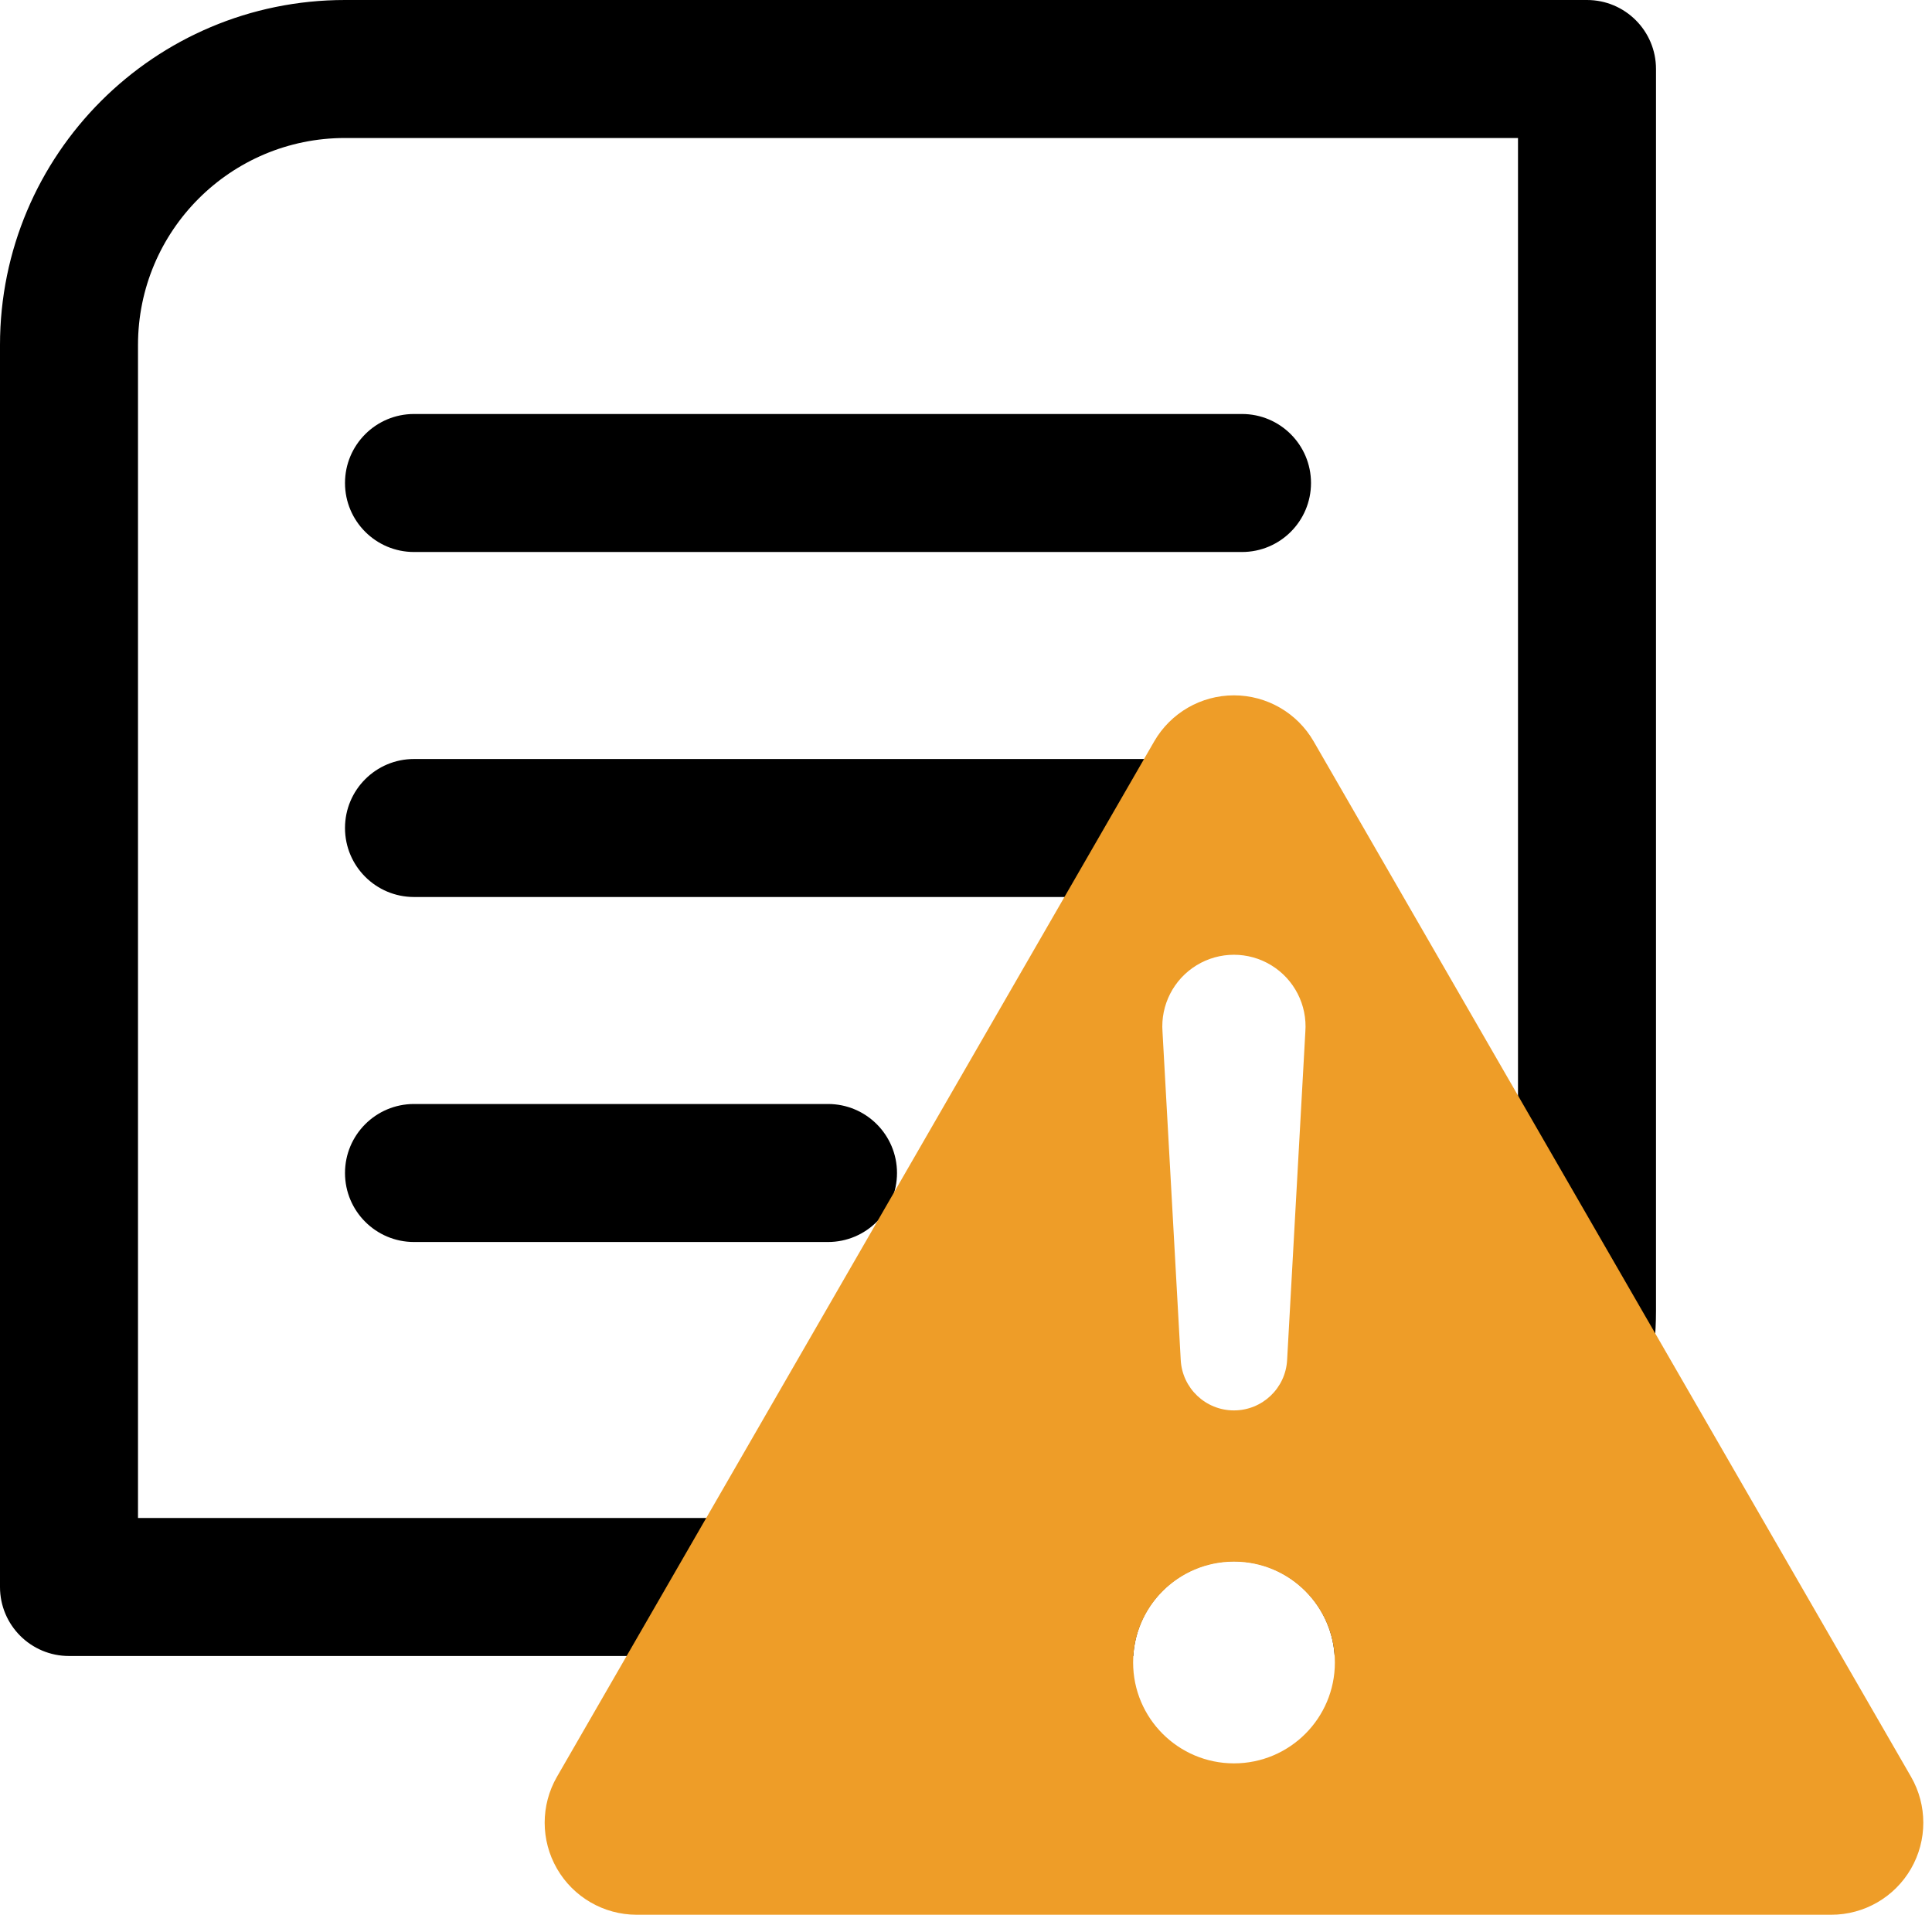
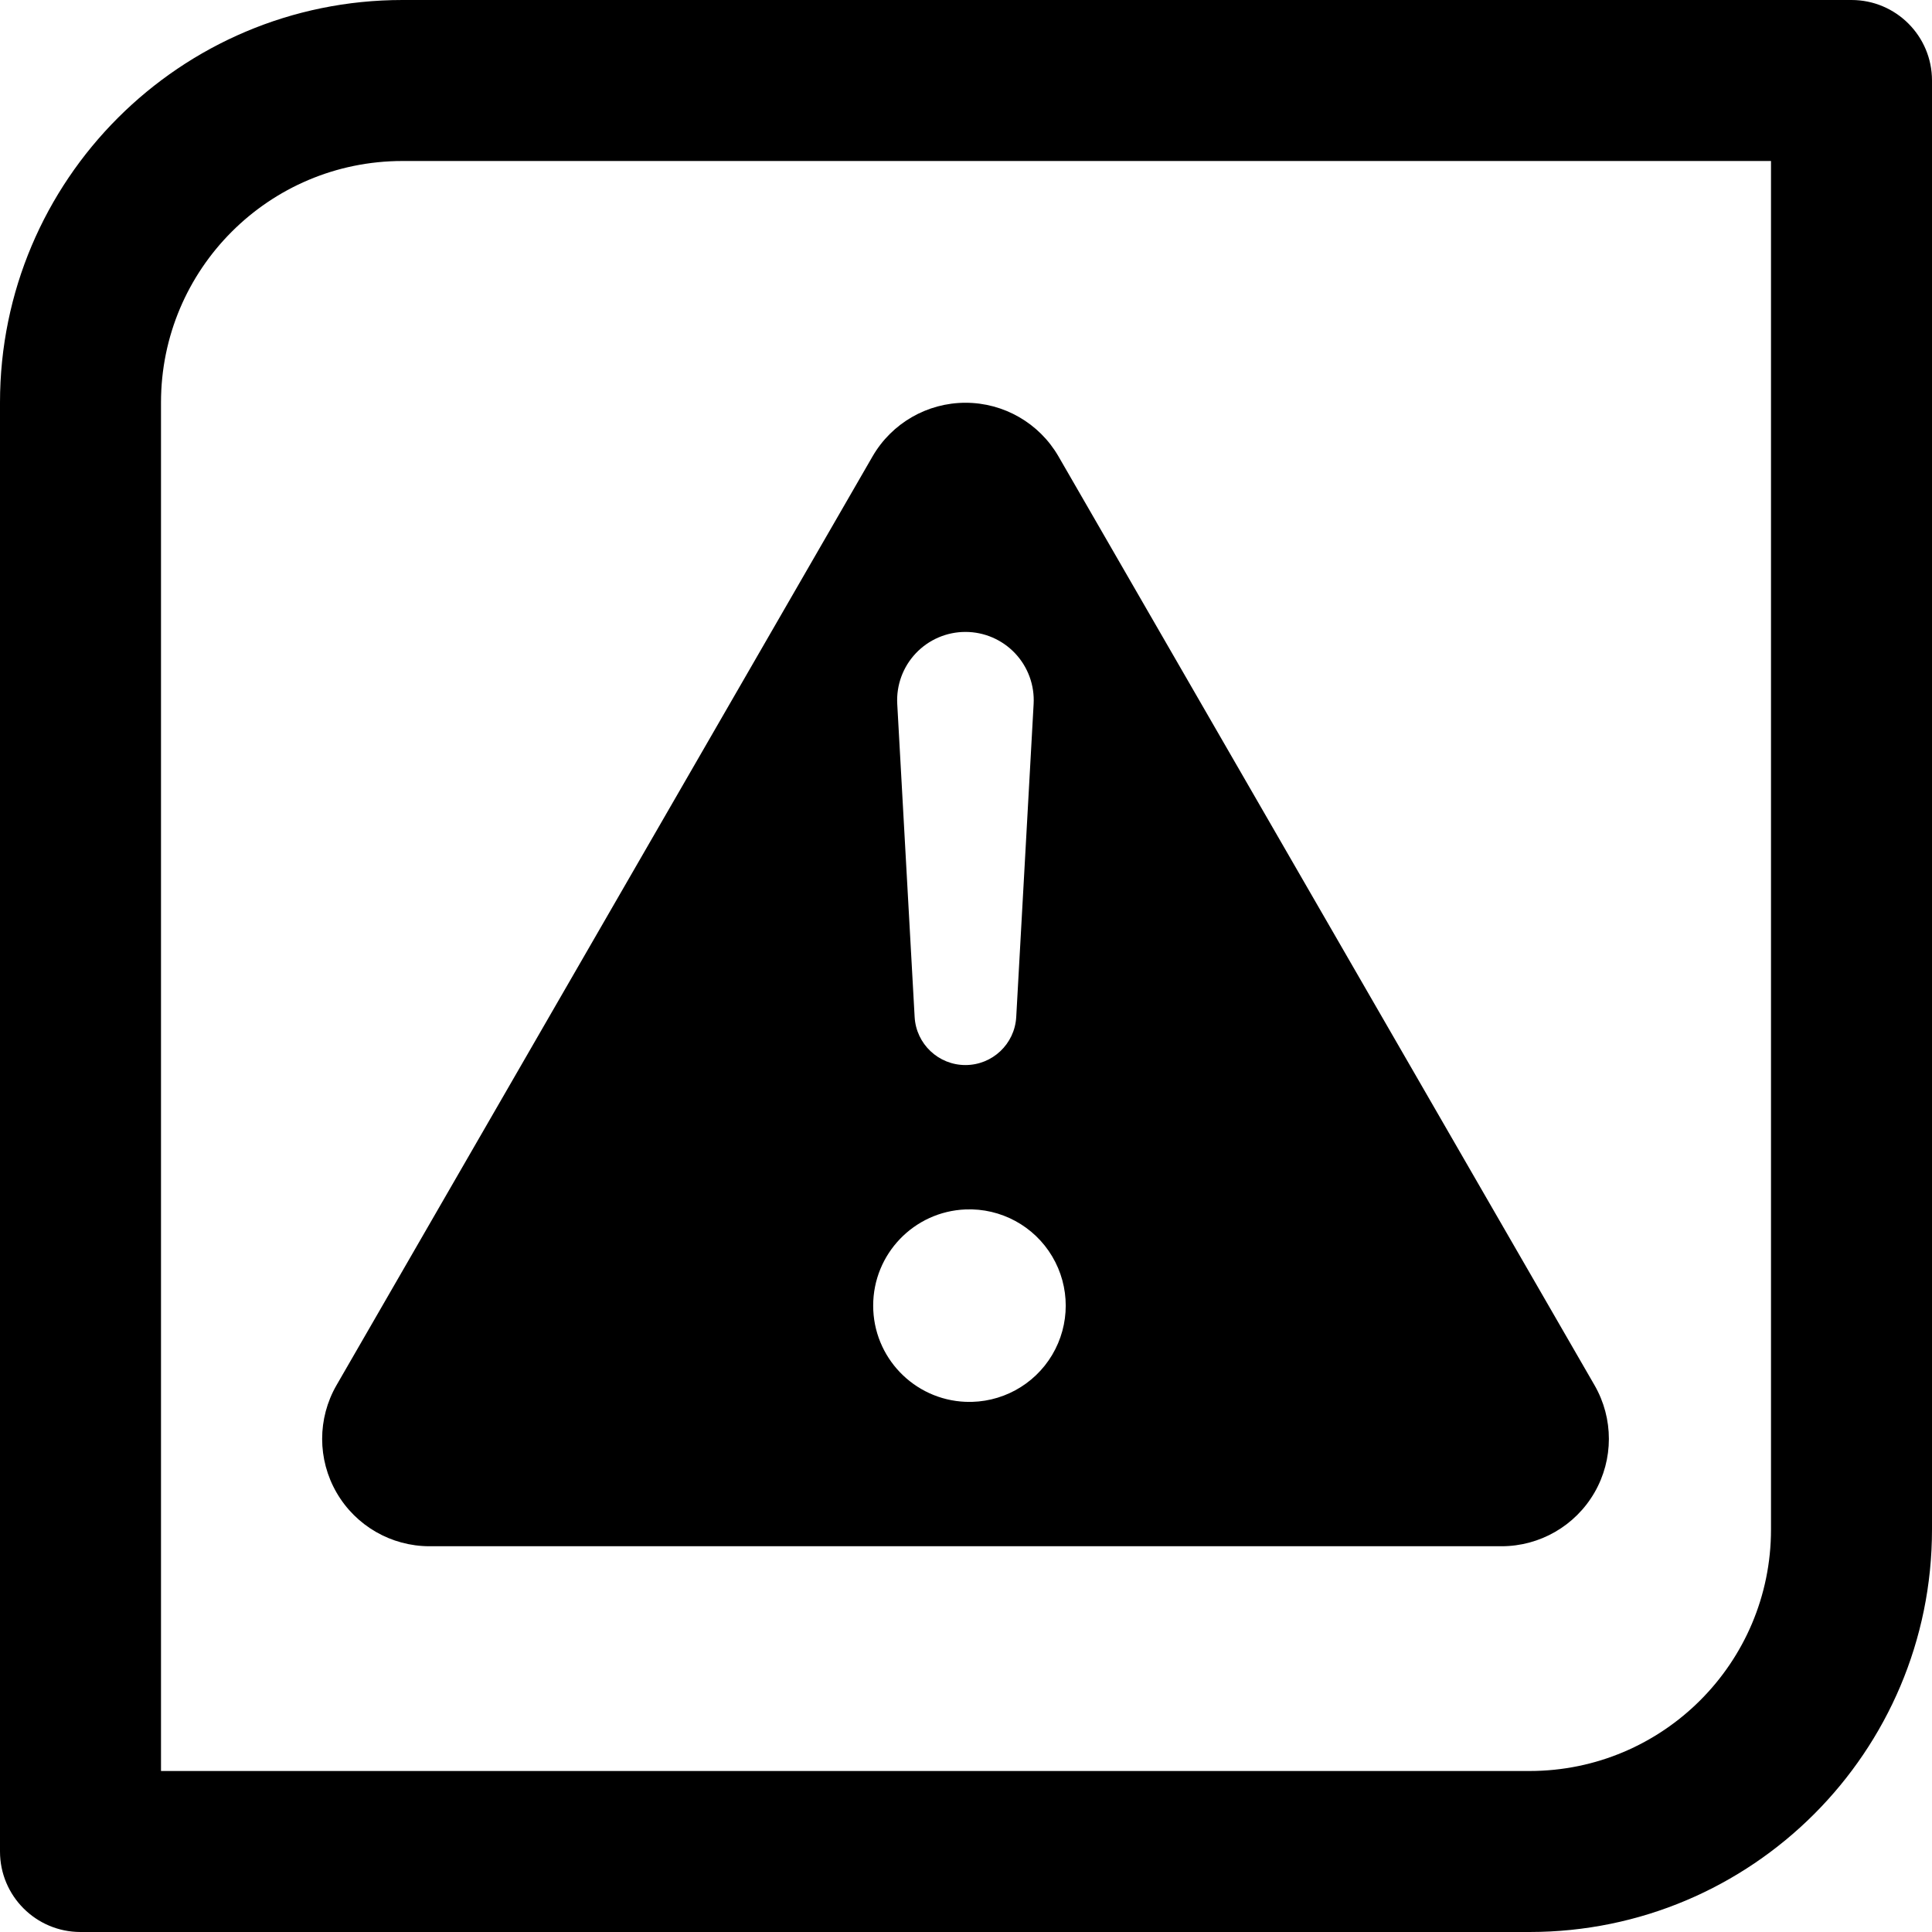
- <svg xmlns="http://www.w3.org/2000/svg" width="14" height="14" fill="currentColor">
-   <path d="M2.5 0A2.5 2.5 0 000 2.5v9a.5.5 0 00.5.5h7.712a.731.731 0 011.459-.006A2.5 2.5 0 0012 9.5v-9a.5.5 0 00-.5-.5h-9zM1 2.5A1.5 1.5 0 012.5 1H11v8.5A1.5 1.5 0 019.5 11H1V2.5zM3 3a.5.5 0 000 1h6a.5.5 0 000-1H3zm0 2.5a.5.5 0 000 1h6a.5.5 0 000-1H3zM3 8a.5.5 0 000 1h3a.5.5 0 000-1H3z" />
-   <path d="M9.519 5.372a.667.667 0 00-1.155 0l-4.328 7.503a.667.667 0 00.577 1h8.657a.667.667 0 00.578-1L9.519 5.372zM8.424 7.477a.519.519 0 111.035 0l-.132 2.377a.386.386 0 01-.771 0l-.132-2.377zm1.249 4.57a.731.731 0 11-1.462 0 .731.731 0 011.462 0z" fill="#EE9D28" />
+ <svg xmlns="http://www.w3.org/2000/svg" width="12" height="12" fill="currentColor">
+   <path fill-rule="evenodd" clip-rule="evenodd" d="M0 2.5A2.5 2.5 0 012.5 0h9a.5.5 0 01.5.5v9A2.5 2.5 0 019.5 12h-9a.5.5 0 01-.5-.5v-9zM2.5 1A1.5 1.5 0 001 2.5V11h8.5A1.5 1.5 0 0011 9.5V1H2.5zm2.92 1.834a.667.667 0 011.154 0l3.33 5.77a.667.667 0 01-.578 1H2.668a.667.667 0 01-.578-1l3.33-5.77zm.577 1.091a.424.424 0 00-.424.448l.108 1.944a.316.316 0 00.631 0l.108-1.944a.424.424 0 00-.423-.448zm0 4.782a.598.598 0 100-1.195.598.598 0 000 1.195z" />
</svg>
